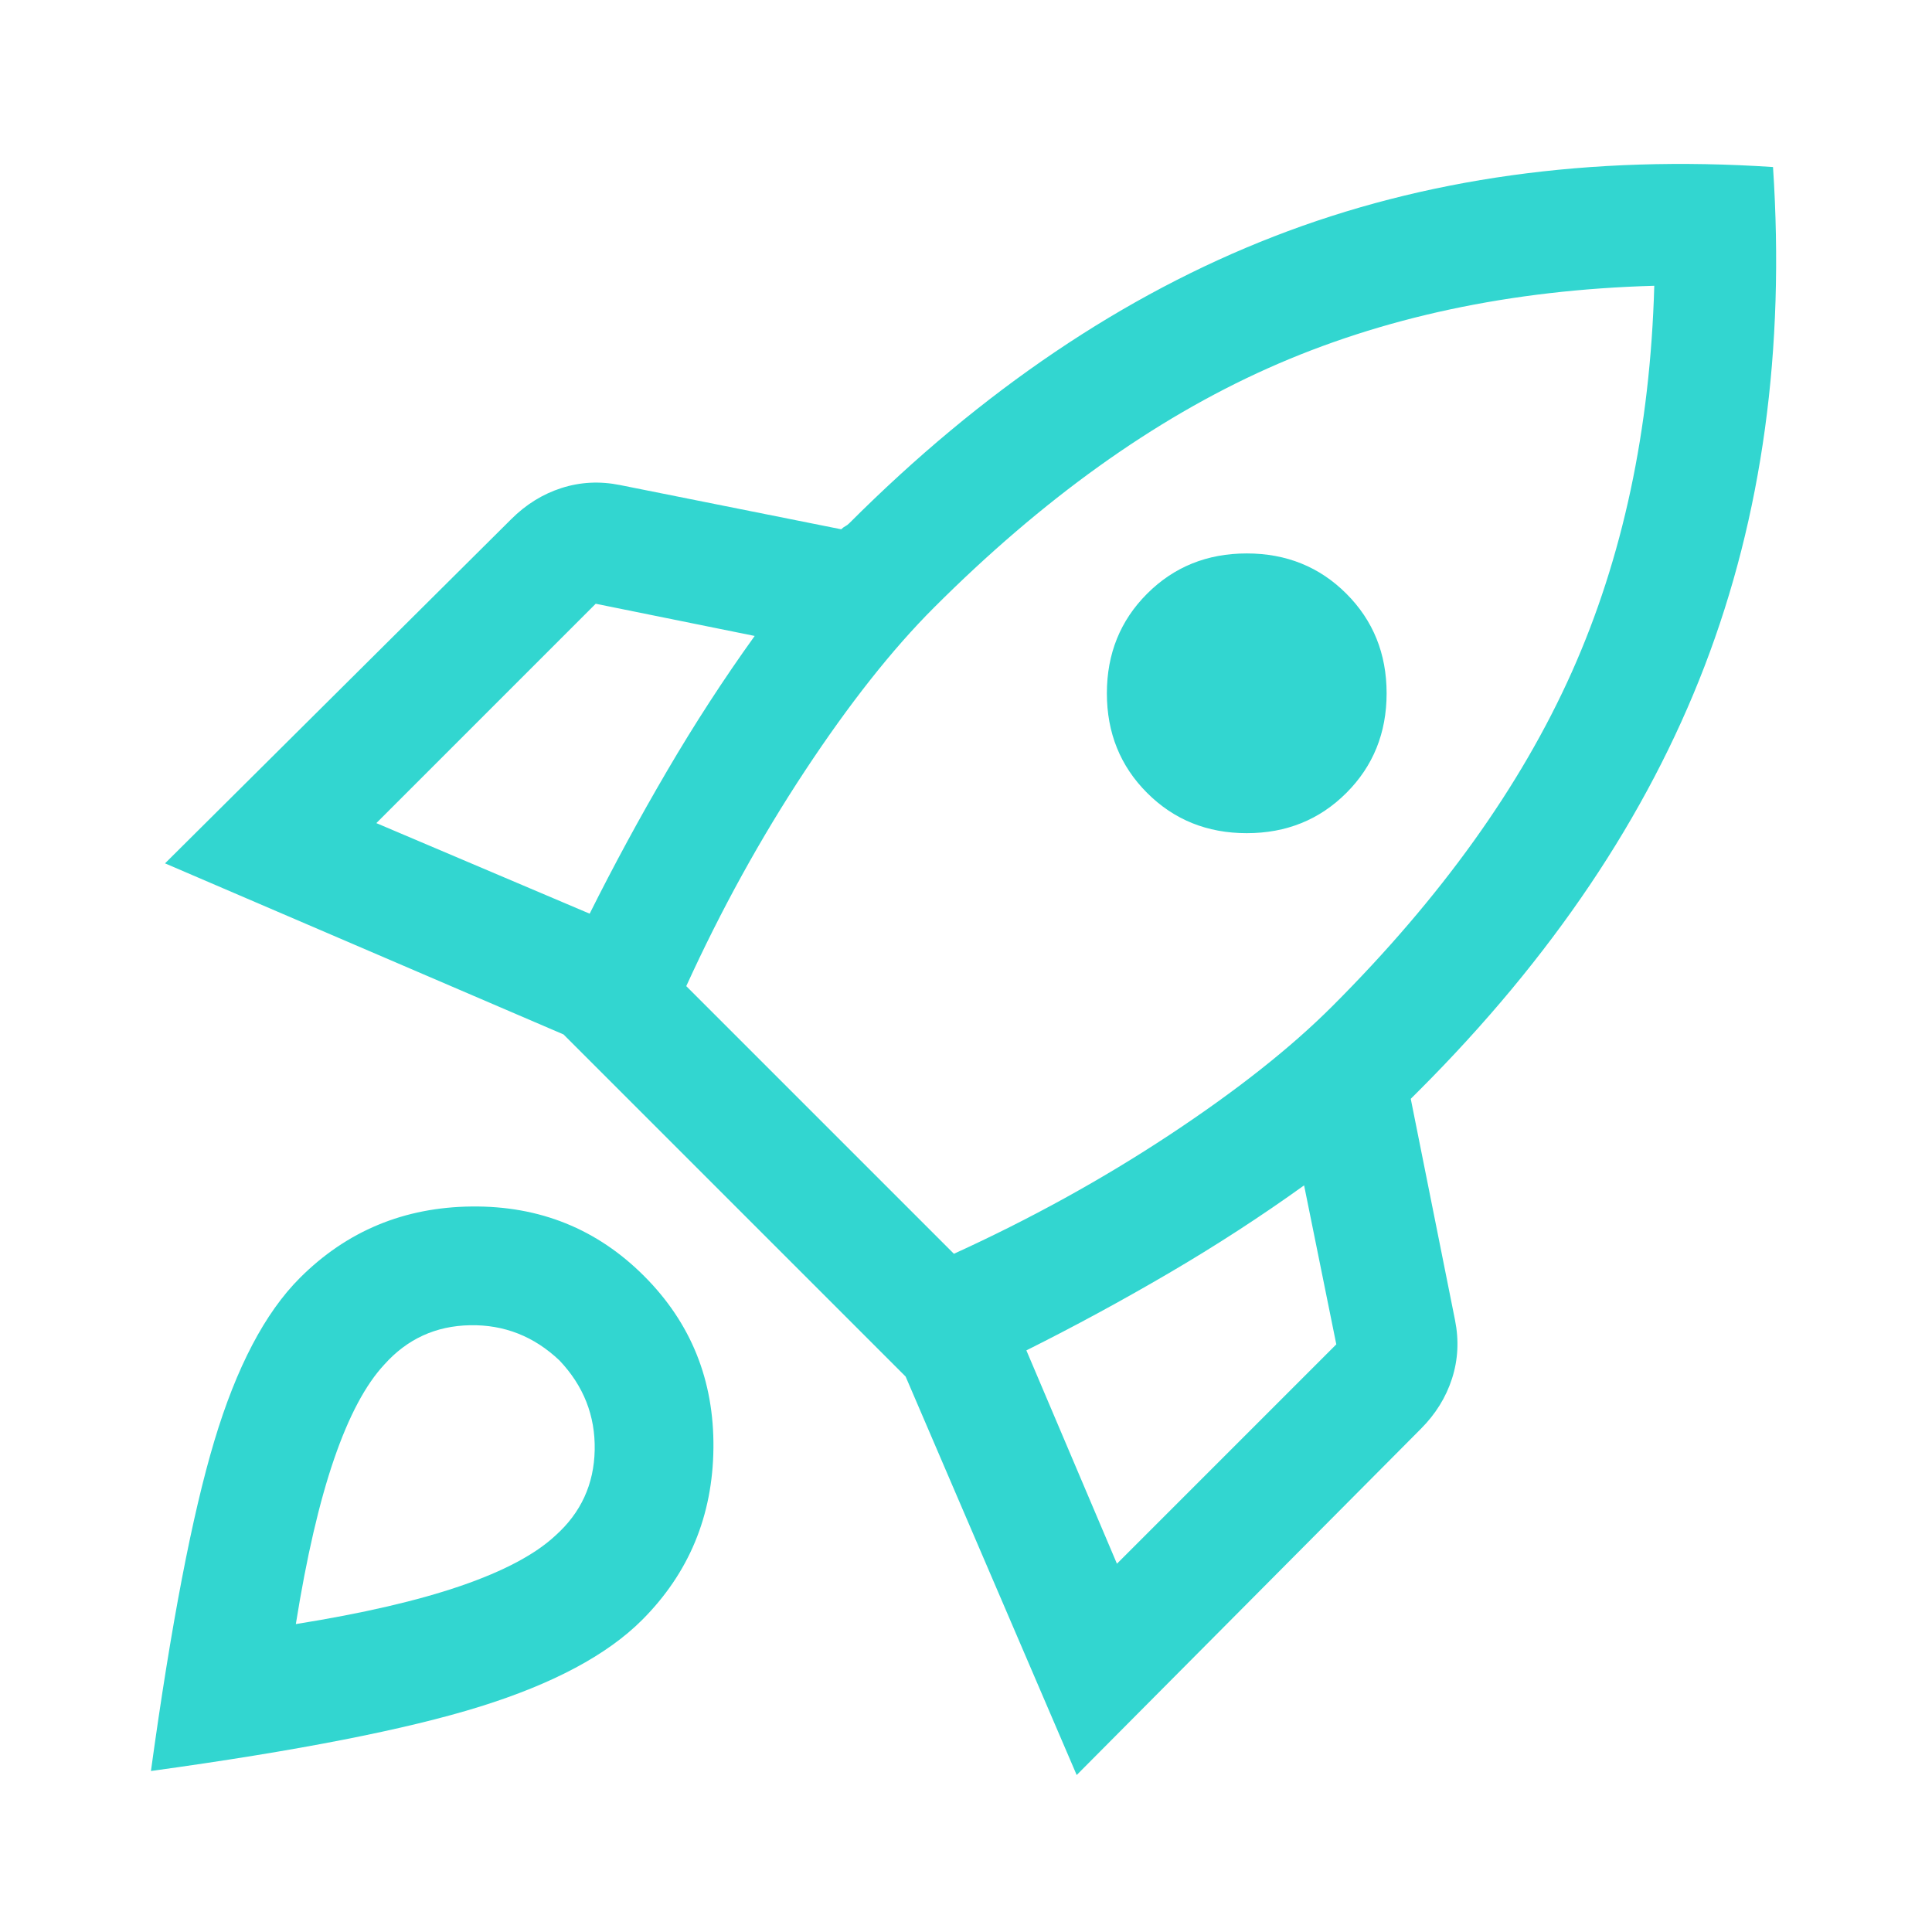
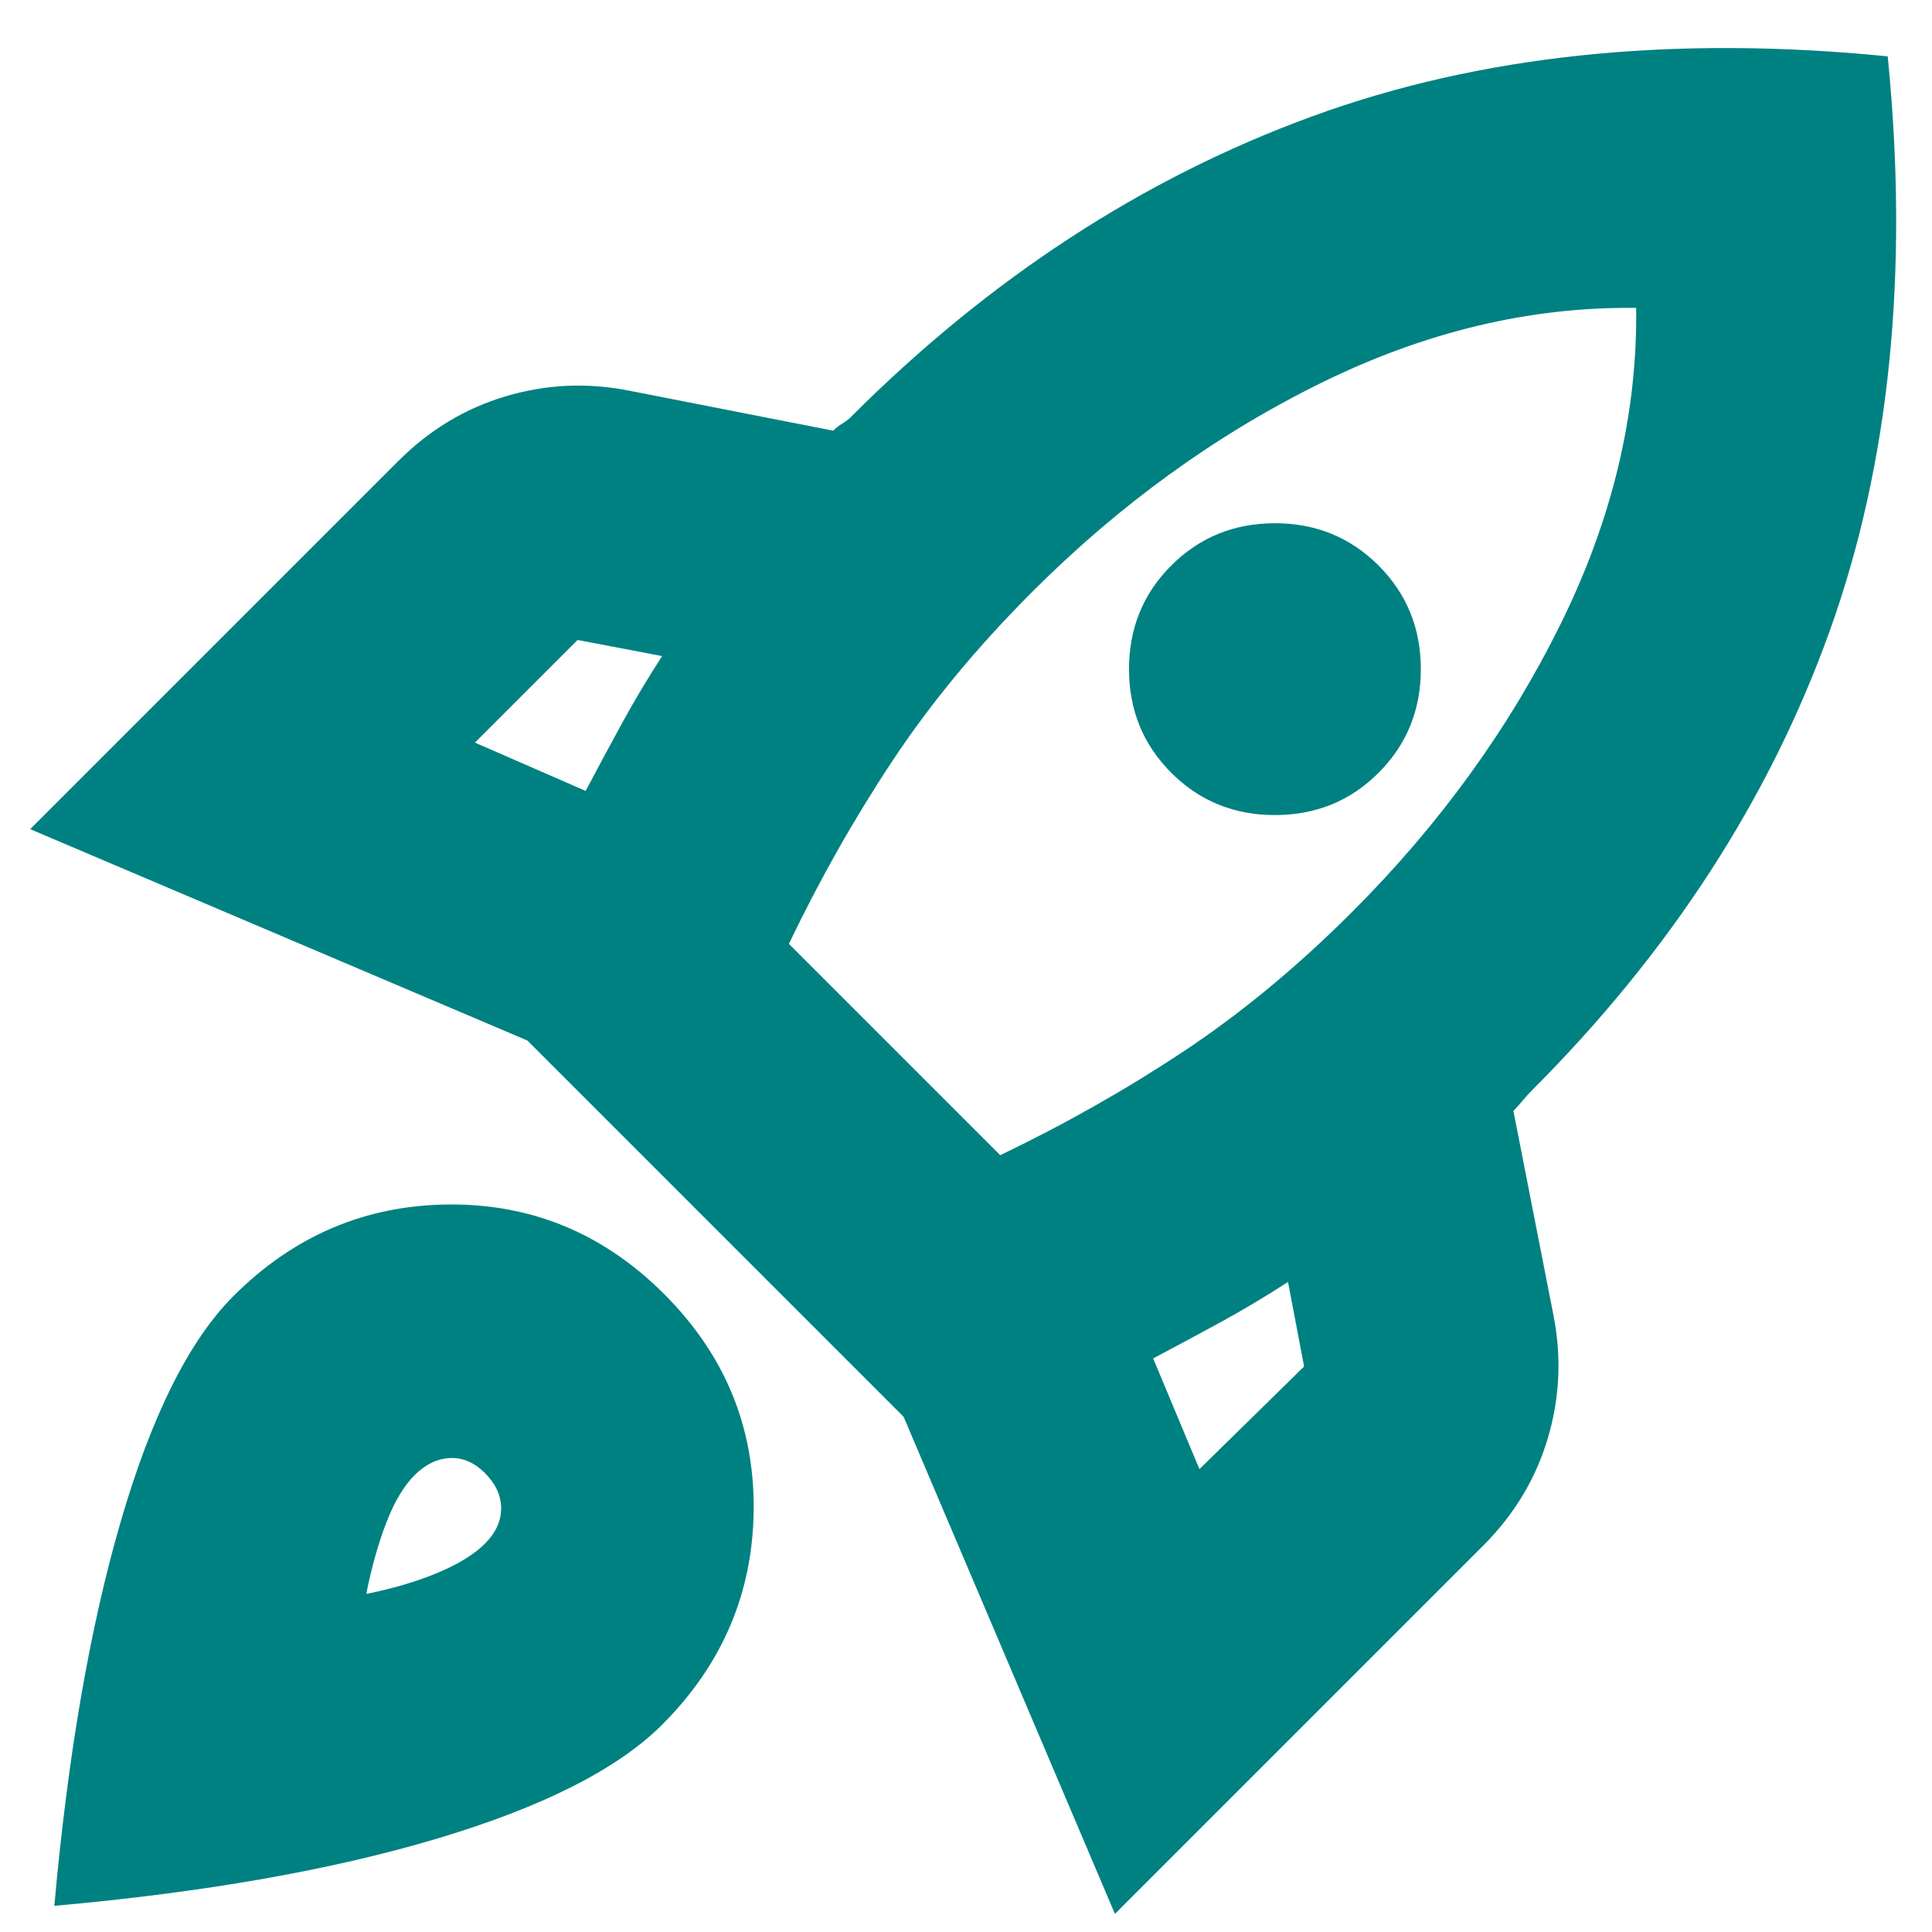
- <svg xmlns="http://www.w3.org/2000/svg" height="48px" viewBox="0 -960 960 960" width="48px" fill="#32d6d0">
-   <path d="m187-551 106 45q18-36 38.5-71t43.5-67l-79-16-109 109Zm154 81 133 133q57-26 107-59t81-64q81-81 119-166t41-192q-107 3-192 41T464-658q-31 31-64 81t-59 107Zm209-145.5q0-29.5 20-49.5t49.5-20q29.5 0 49.5 20t20 49.5q0 29.5-20 49.5t-49.5 20q-29.5 0-49.5-20t-20-49.5Zm5 432.5 109-109-16-79q-32 23-67 43.5T510-289l45 106Zm326-694q9 136-34 248T705-418l-2 2-2 2 22 110q3 15-1.5 29T706-250L535-78l-85-198-170-170-198-85 172-171q11-11 25-15.5t29-1.5l110 22q1-1 2-1.5t2-1.5q99-99 211-142.5T881-877ZM149-325q35-35 85.5-35.5T320-326q35 35 34.5 85.5T319-155q-26 26-80.5 43T75-80q15-109 31.5-164t42.5-81Zm42 43q-14 15-25 47t-19 82q50-8 82-19t47-25q19-17 19.5-42.5T278-284q-19-18-44.5-17.5T191-282Z" />
+ <svg xmlns="http://www.w3.org/2000/svg" height="24px" viewBox="0 -960 960 960" width="24px" fill="#008181">
+   <path d="m236-591 55 24q9-17 18-33.5t20-33.5l-42-8-51 51Zm156 100 105 105q48-23 91-51.5t84-69.5q65-65 103.5-143T813-807q-79-1-157 37.5T513-666q-41 41-69.5 84T392-491Zm169-136.5q0-30.5 21-51.5t51.5-21q30.5 0 51.5 21t21 51.5q0 30.5-21 51.5t-51.5 21q-30.5 0-51.5-21t-21-51.5ZM596-230l52-51-8-42q-17 11-33.5 20T573-285l23 55Zm342-702q16 161-29 286T761-418q-2 2-4.5 5t-4.5 5l20 102q6 31-3 61t-32 53L554-9 449-256 262-443 15-548l183-183q23-23 53-32t61-3l102 20q2-2 4.5-3.5t4.5-3.5q103-103 228.5-149T938-932ZM116-316q45-45 107-45.5T330-317q45 45 44.5 107T329-103q-33 33-111.5 56.5T27-13q10-112 33-191t56-112Zm90 89q-8 8-14 23.5T182-168q20-4 35.5-10.5T241-193q8-8 8-17.5t-8-17.5q-8-8-17.5-7.5T206-227Z" />
</svg>
